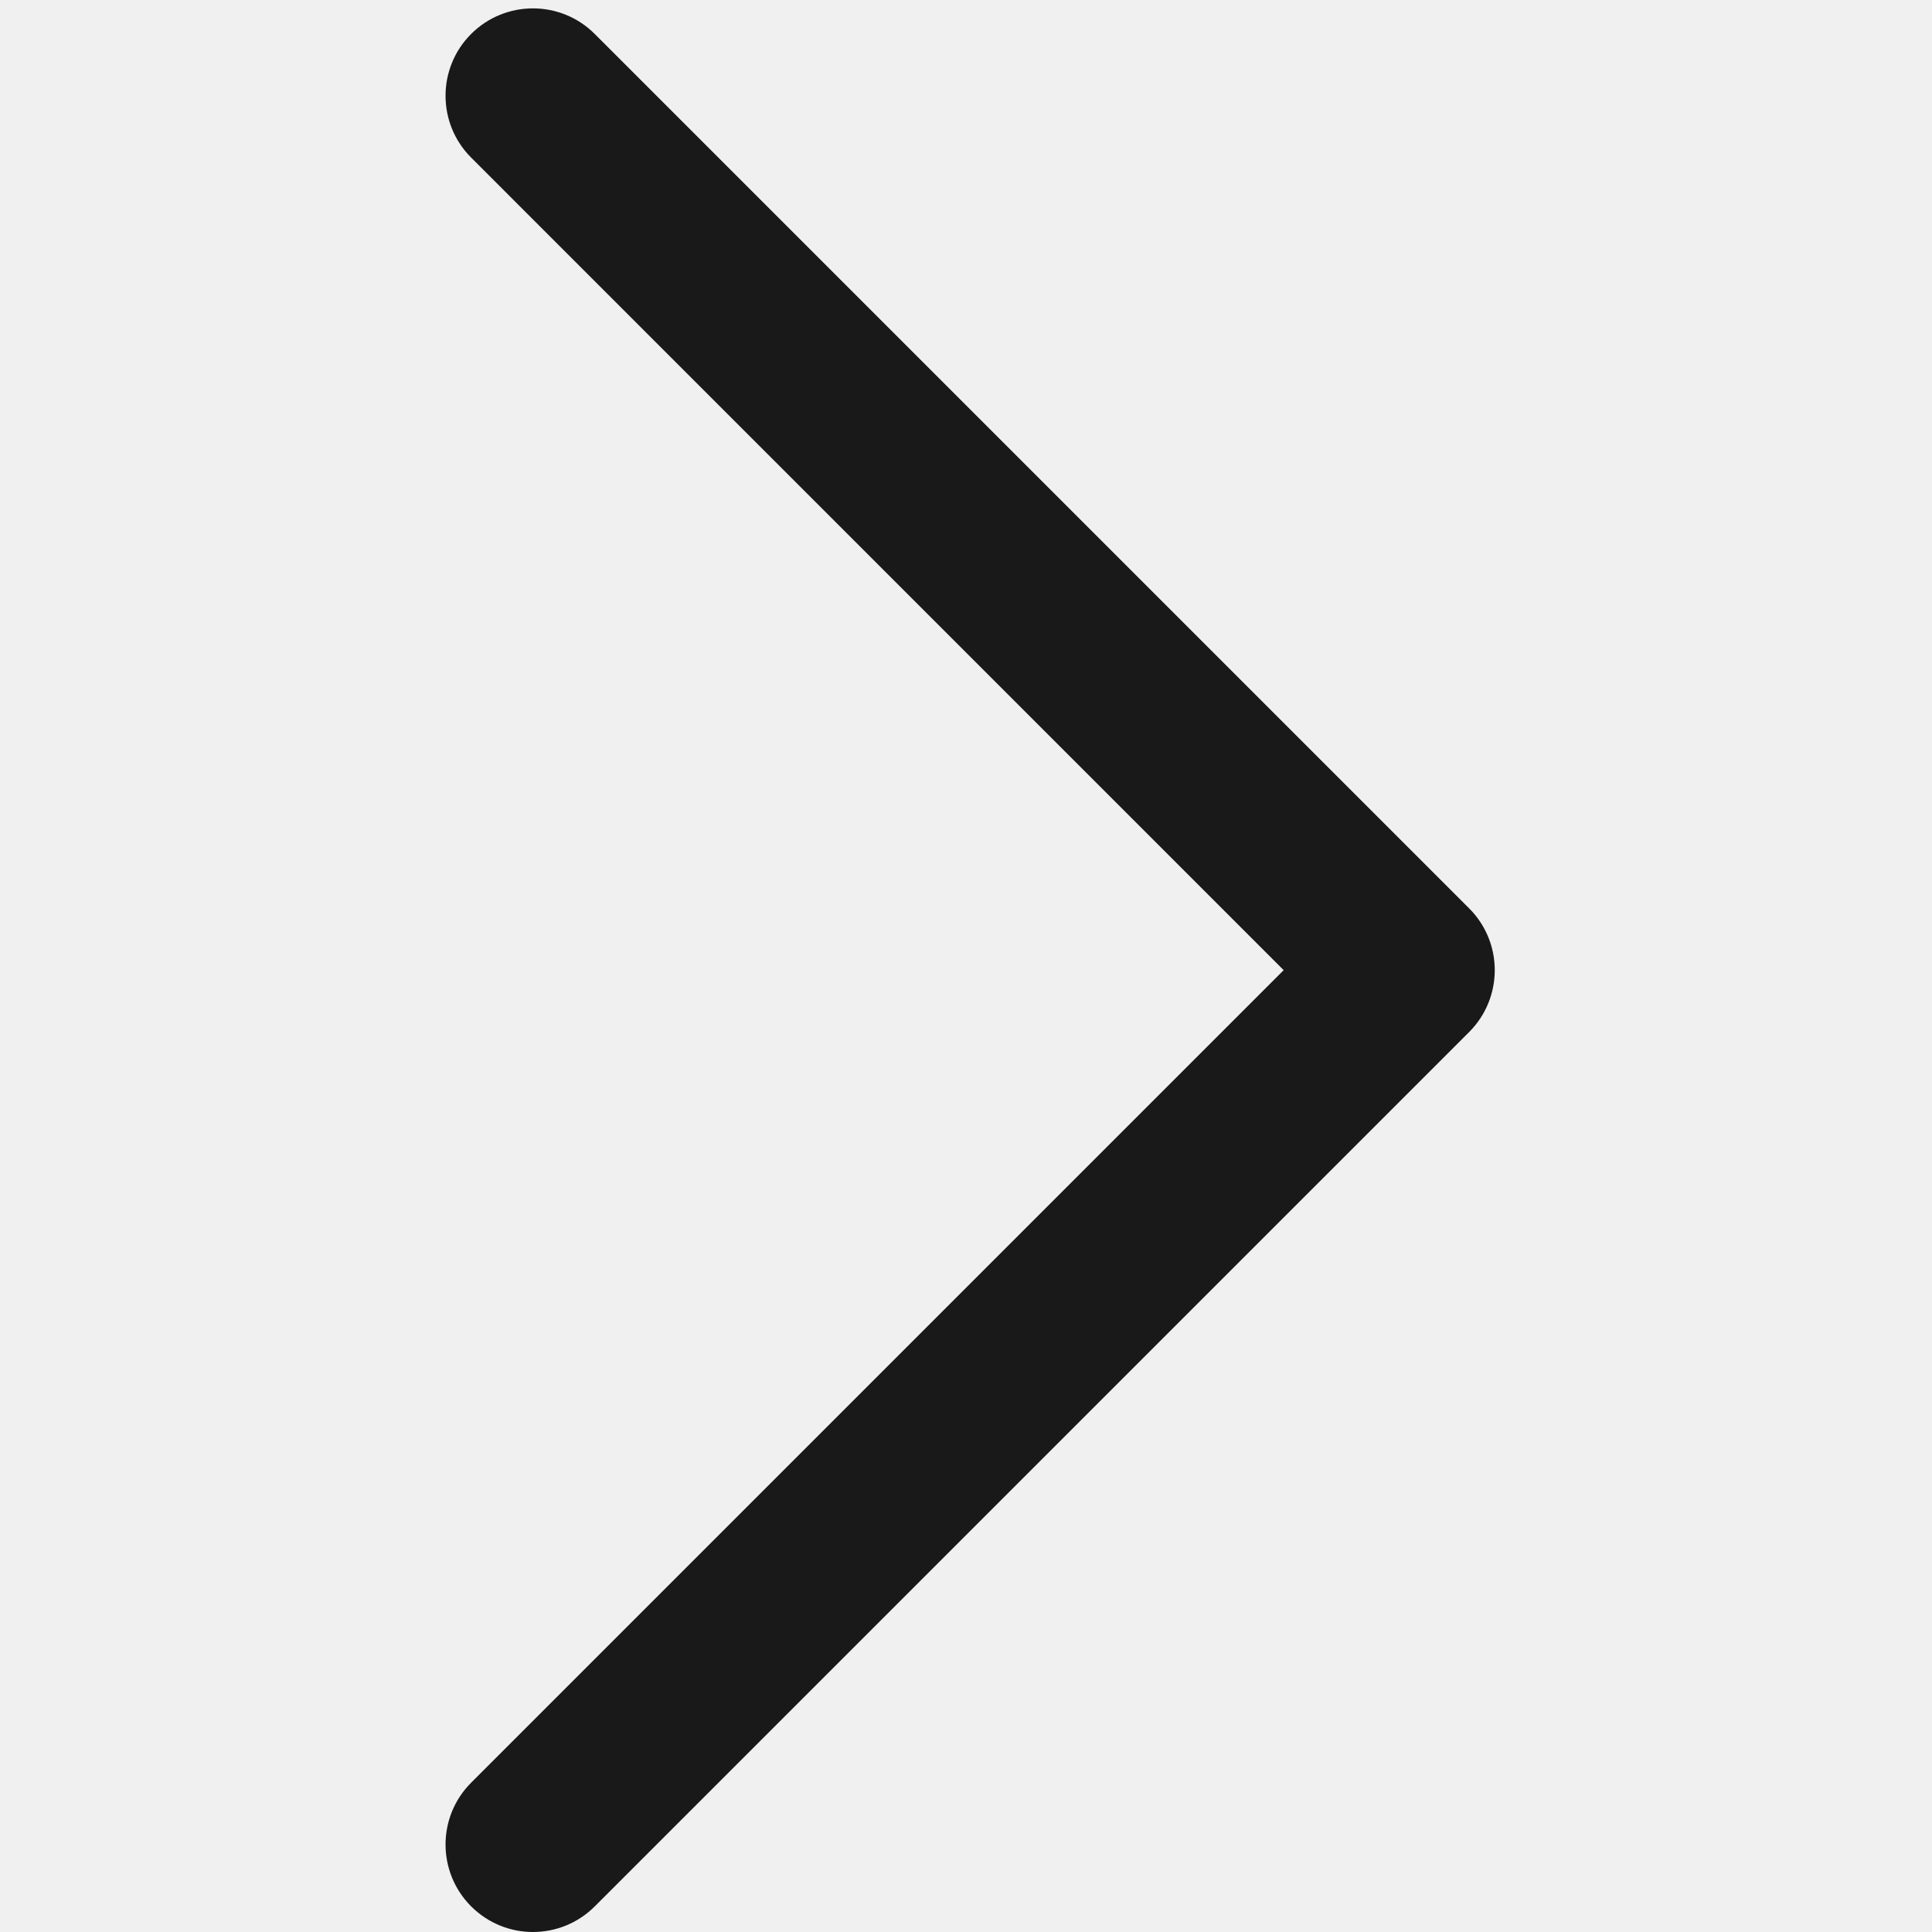
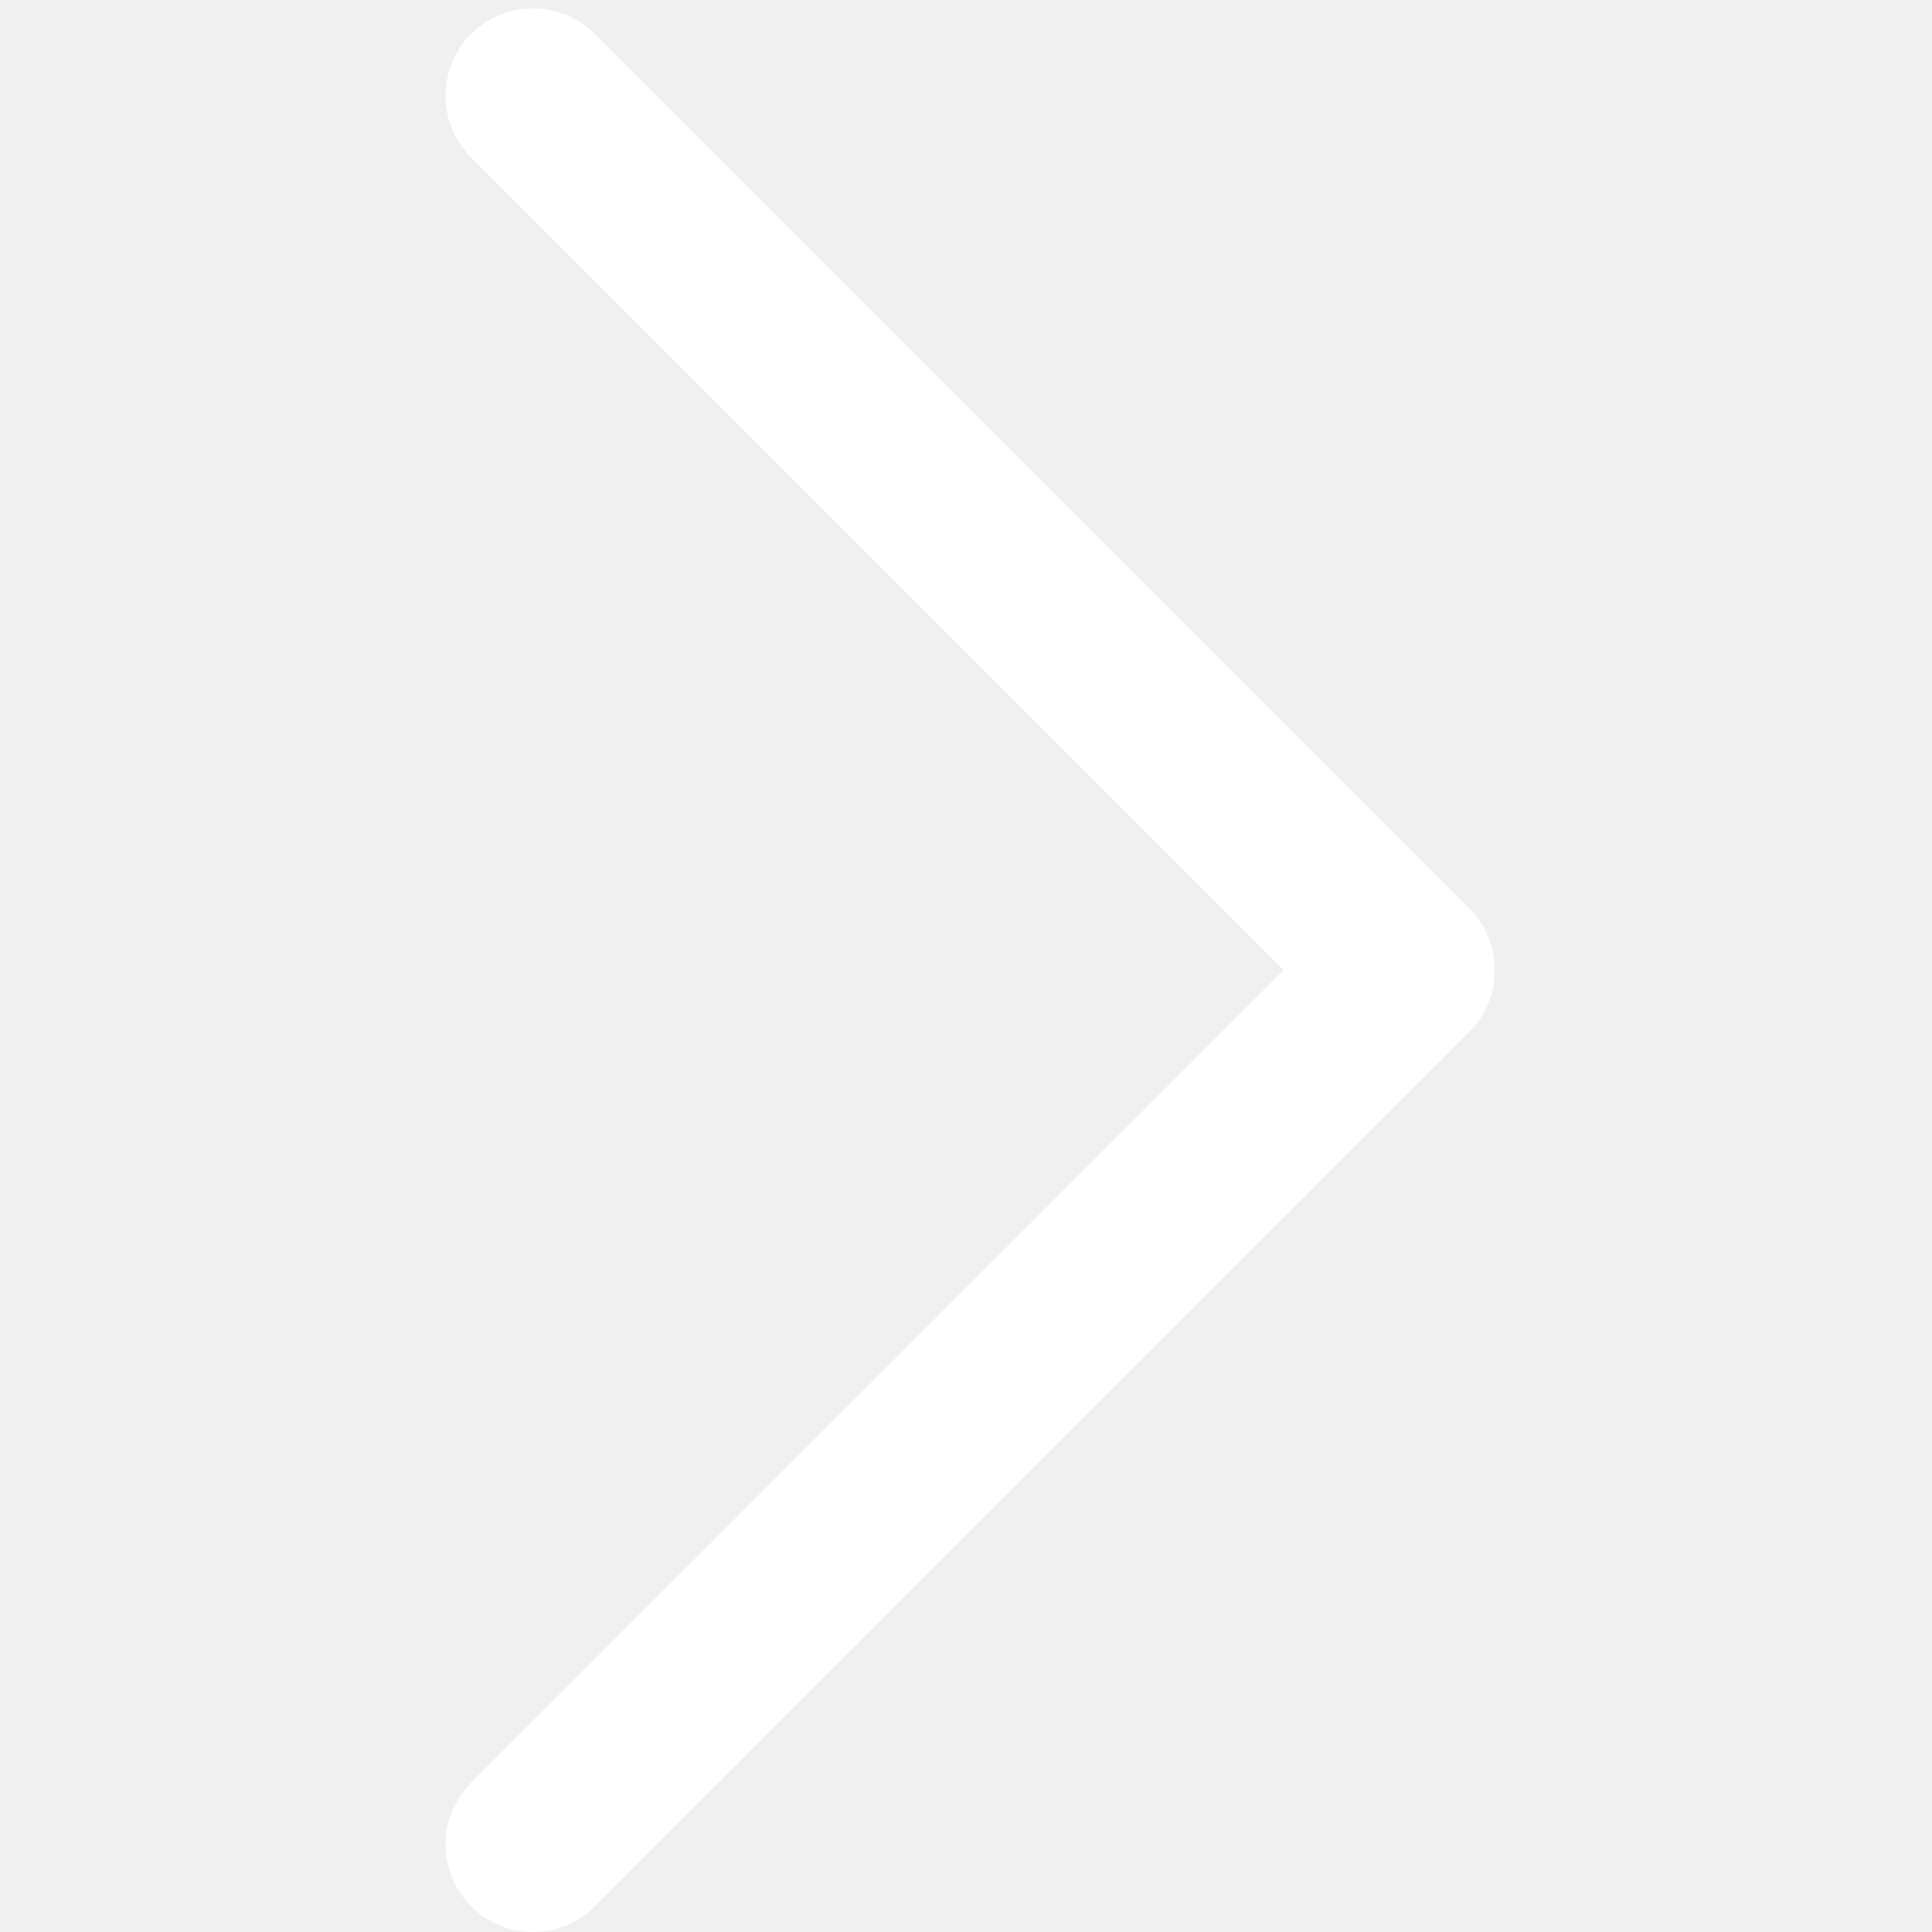
<svg xmlns="http://www.w3.org/2000/svg" width="200" zoomAndPan="magnify" viewBox="0 0 150 150" height="200" preserveAspectRatio="xMidYMid meet" version="1.0">
-   <path fill="#191919" d="M 41.379 150 C 43.113 150 44.852 149.336 46.176 148.012 L 114.066 80.125 C 116.715 77.473 116.715 73.176 114.066 70.527 L 46.176 2.637 C 43.527 -0.012 39.23 -0.012 36.578 2.637 C 33.93 5.285 33.93 9.586 36.578 12.234 L 99.664 75.324 L 36.578 138.41 C 33.93 141.059 33.93 145.355 36.578 148.008 C 37.906 149.336 39.637 150 41.379 150 Z M 41.379 150 " fill-opacity="1" fill-rule="nonzero" />
+   <path fill="#ffffff" d="M 41.379 150 C 43.113 150 44.852 149.336 46.176 148.012 L 114.066 80.125 C 116.715 77.473 116.715 73.176 114.066 70.527 L 46.176 2.637 C 43.527 -0.012 39.23 -0.012 36.578 2.637 C 33.93 5.285 33.93 9.586 36.578 12.234 L 99.664 75.324 L 36.578 138.41 C 33.93 141.059 33.93 145.355 36.578 148.008 C 37.906 149.336 39.637 150 41.379 150 Z M 41.379 150 " fill-opacity="1" fill-rule="nonzero" />
</svg>
